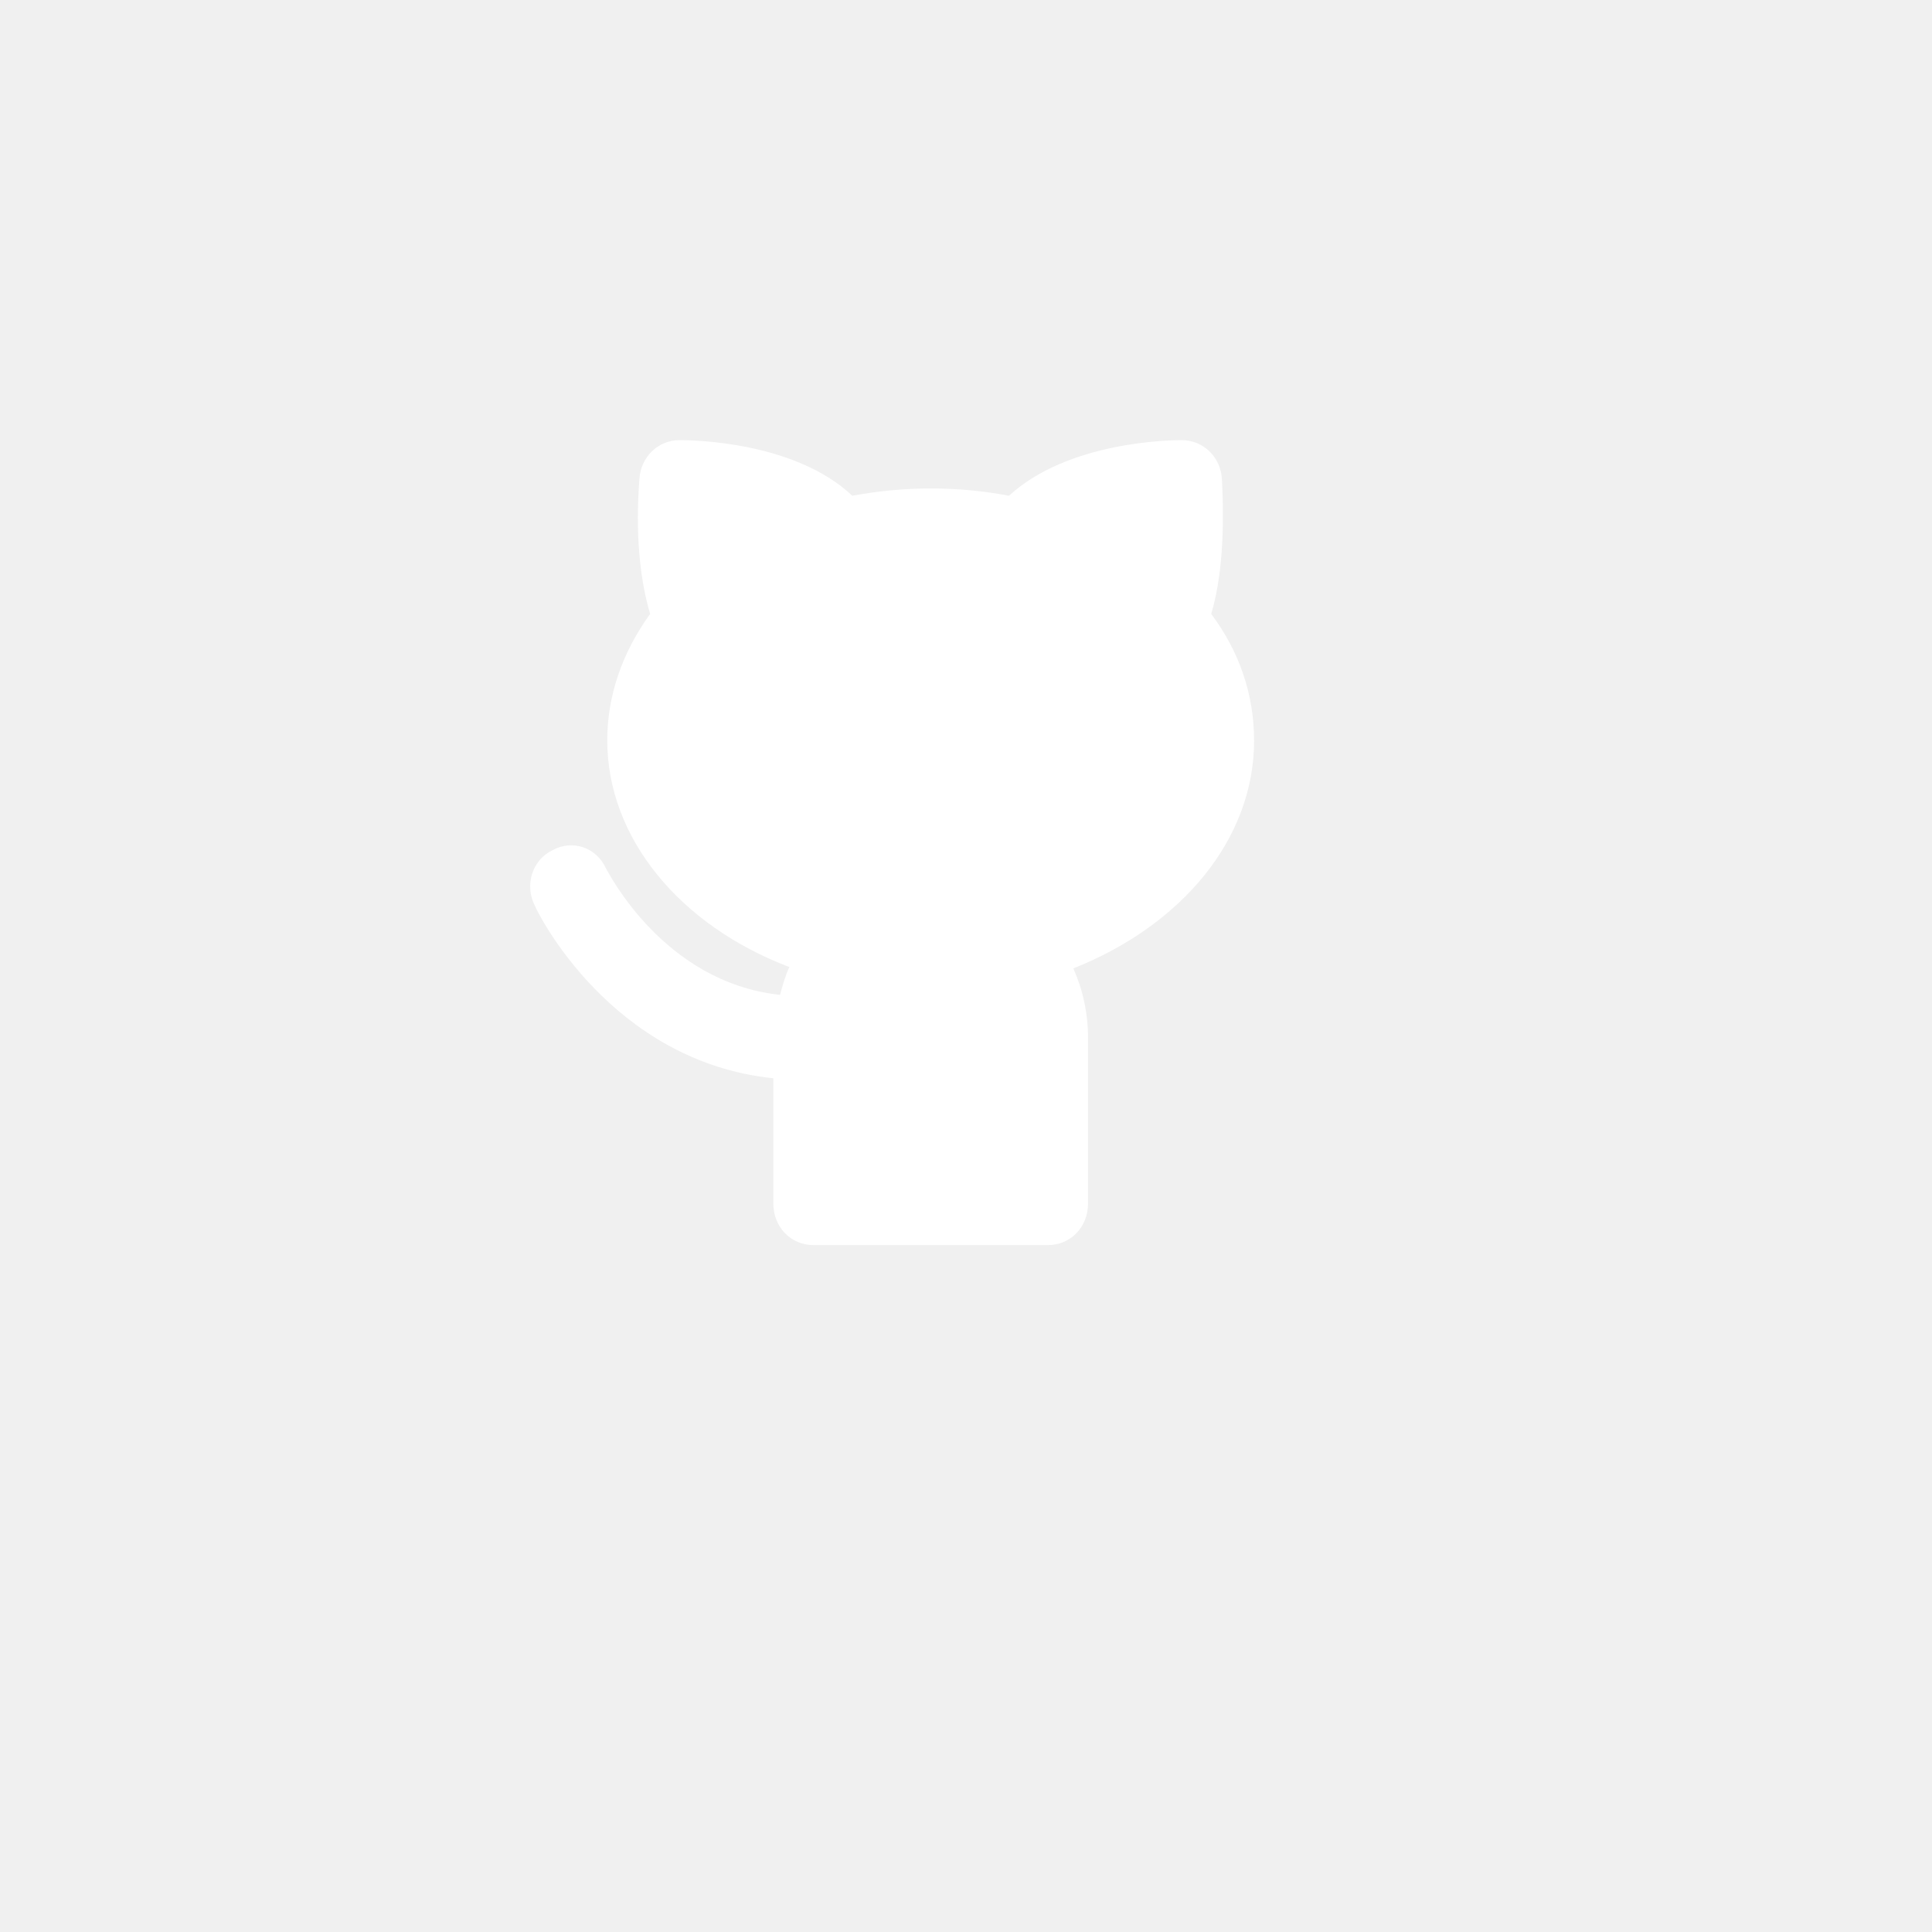
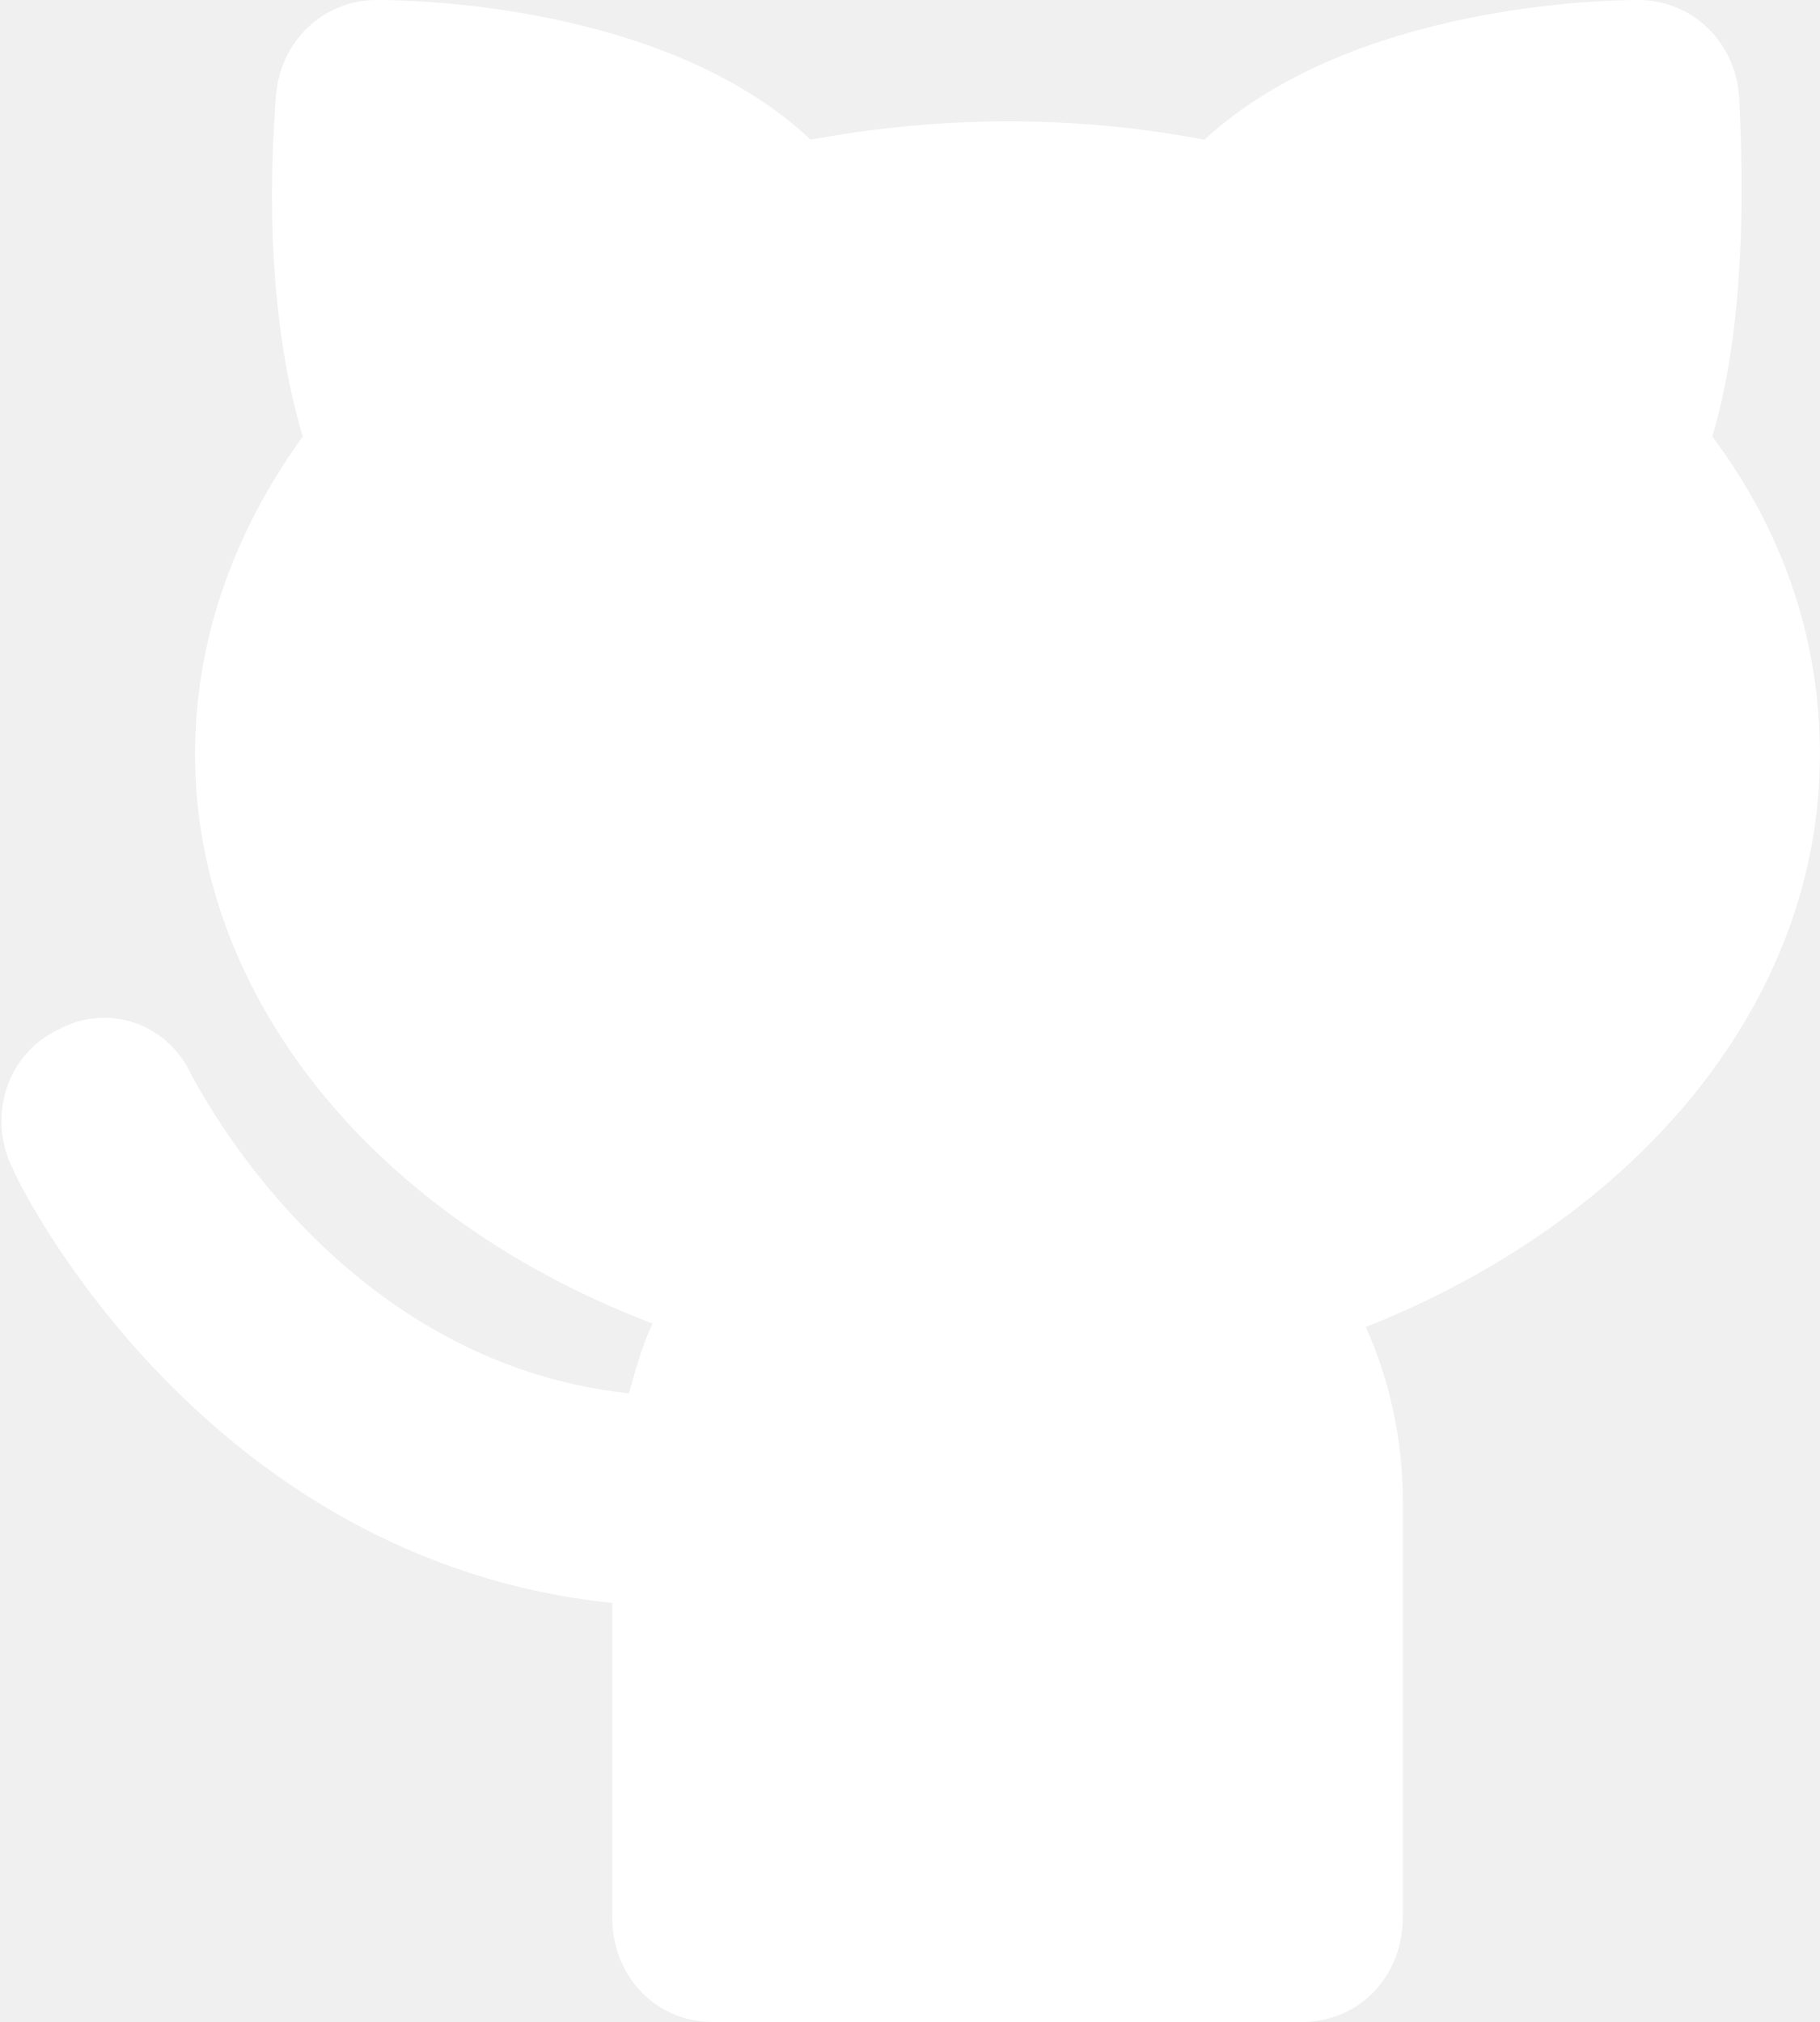
- <svg xmlns="http://www.w3.org/2000/svg" width="48" height="48" viewBox="0 0 12.7 12.7" version="1.1" id="svg5">
-   <defs id="defs2" />
-   <g id="layer1">
-     <g style="fill:#ffffff" id="g18" transform="matrix(0.2645833,0,0,0.2645833,3.349133,2.853271)">
-       <path d="m 18.499,7.612 c 0,-1.14 -0.366,-2.211 -1.065,-3.143 0.266,-0.898 0.333,-2.038 0.266,-3.351 -0.033,-0.553 -0.466,-0.967 -0.998,-0.967 -0.299,0 -2.828,0.035 -4.292,1.382 -1.264,-0.242 -2.595,-0.242 -3.893,0 C 7.087,0.185 4.559,0.151 4.226,0.151 c -0.532,0 -0.965,0.415 -0.998,0.967 -0.1,1.313 0,2.453 0.266,3.351 -0.699,0.967 -1.065,2.038 -1.065,3.143 0,2.418 1.797,4.594 4.525,5.63 -0.1,0.207 -0.166,0.449 -0.233,0.691 C 3.827,13.622 2.462,10.893 2.396,10.79 2.163,10.271 1.564,10.064 1.065,10.341 0.566,10.582 0.366,11.204 0.632,11.722 0.699,11.895 2.529,15.591 6.555,16.005 v 3.109 c 0,0.587 0.433,1.036 0.998,1.036 h 5.823 c 0.566,0 0.998,-0.449 0.998,-1.036 v -4.111 c 0,-0.622 -0.133,-1.209 -0.366,-1.727 2.695,-1.071 4.492,-3.212 4.492,-5.665 z" fill="#ffffff" id="path9" style="fill:#ffffff" />
-     </g>
-   </g>
+ <svg xmlns="http://www.w3.org/2000/svg" width="18" height="20" viewBox="0 0 18 20" fill="none">
+   <path d="M17.999 7.461C17.999 6.321 17.633 5.25 16.935 4.318C17.201 3.42 17.267 2.28 17.201 0.967C17.168 0.415 16.735 0 16.203 0C15.903 0 13.375 0.035 11.911 1.382C10.646 1.14 9.315 1.14 8.018 1.382C6.587 0.035 4.059 0 3.726 0C3.193 0 2.761 0.415 2.728 0.967C2.628 2.28 2.728 3.42 2.994 4.318C2.295 5.285 1.929 6.356 1.929 7.461C1.929 9.879 3.726 12.055 6.454 13.091C6.354 13.299 6.288 13.541 6.221 13.782C3.327 13.472 1.962 10.743 1.896 10.639C1.663 10.121 1.064 9.914 0.565 10.19C0.066 10.432 -0.134 11.053 0.132 11.572C0.199 11.744 2.029 15.44 6.055 15.855V18.964C6.055 19.551 6.487 20 7.053 20H12.876C13.441 20 13.874 19.551 13.874 18.964V14.853C13.874 14.231 13.741 13.644 13.508 13.126C16.203 12.055 17.999 9.914 17.999 7.461Z" fill="white" />
</svg>
